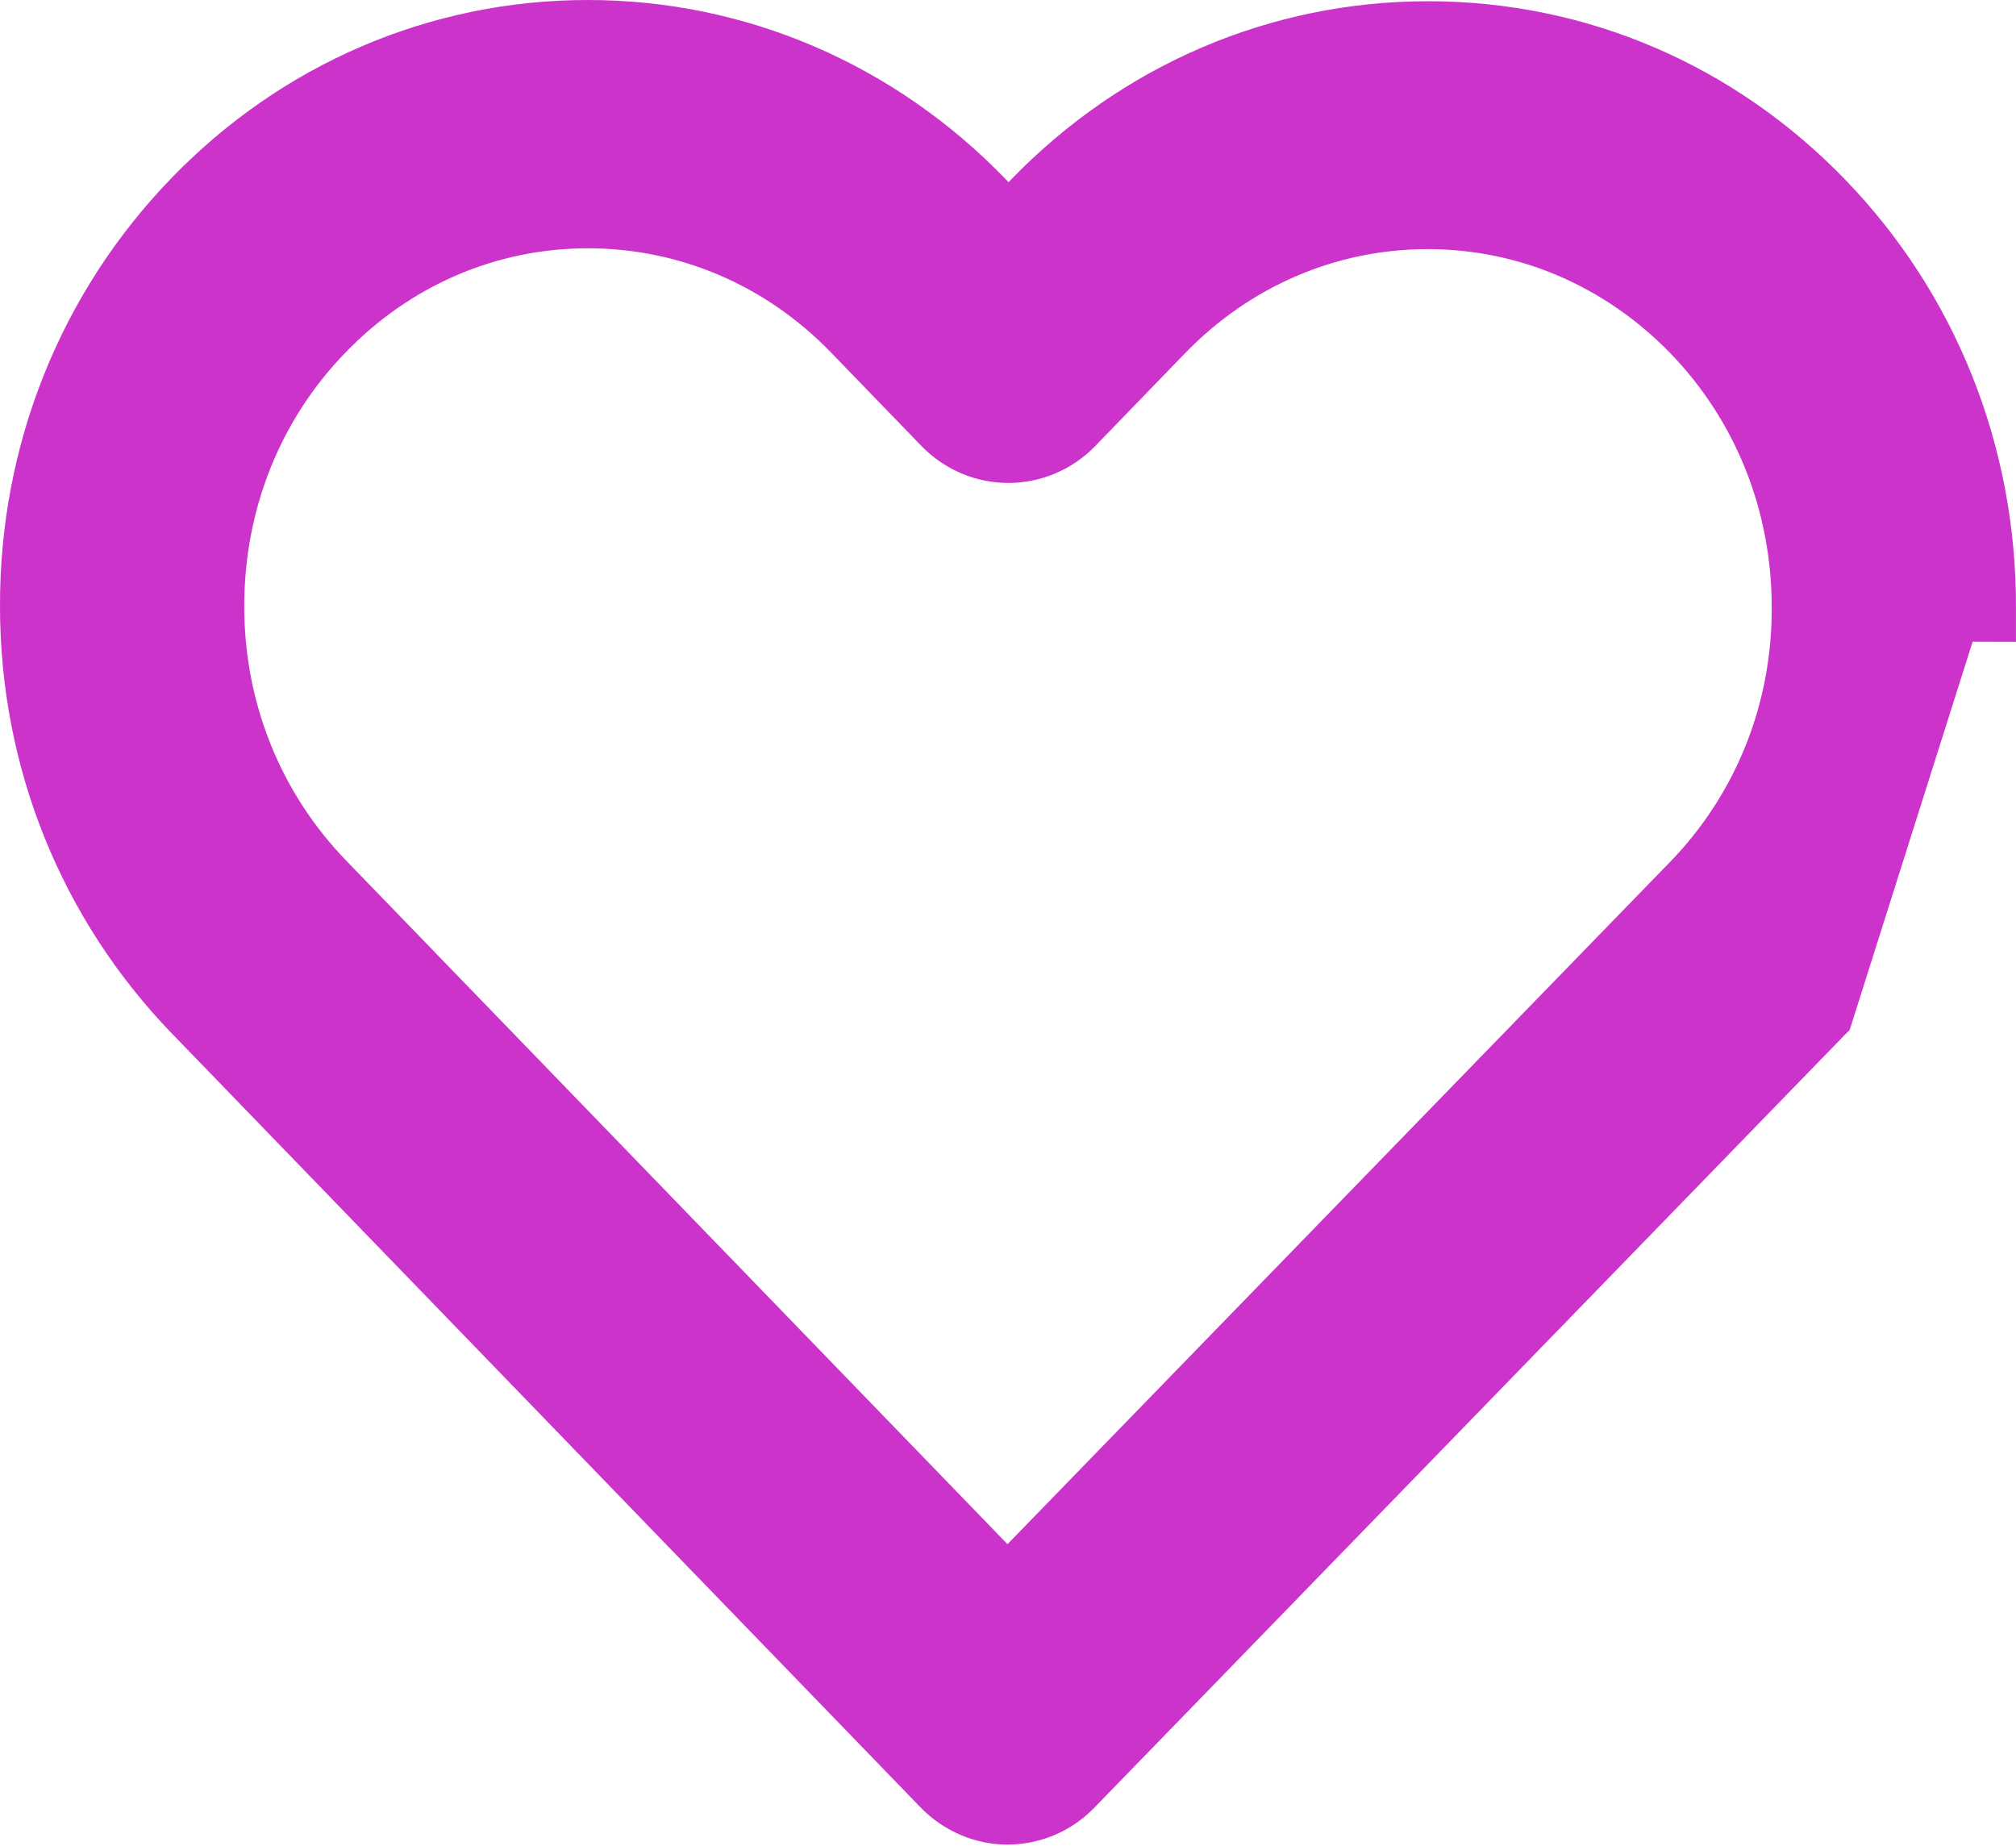
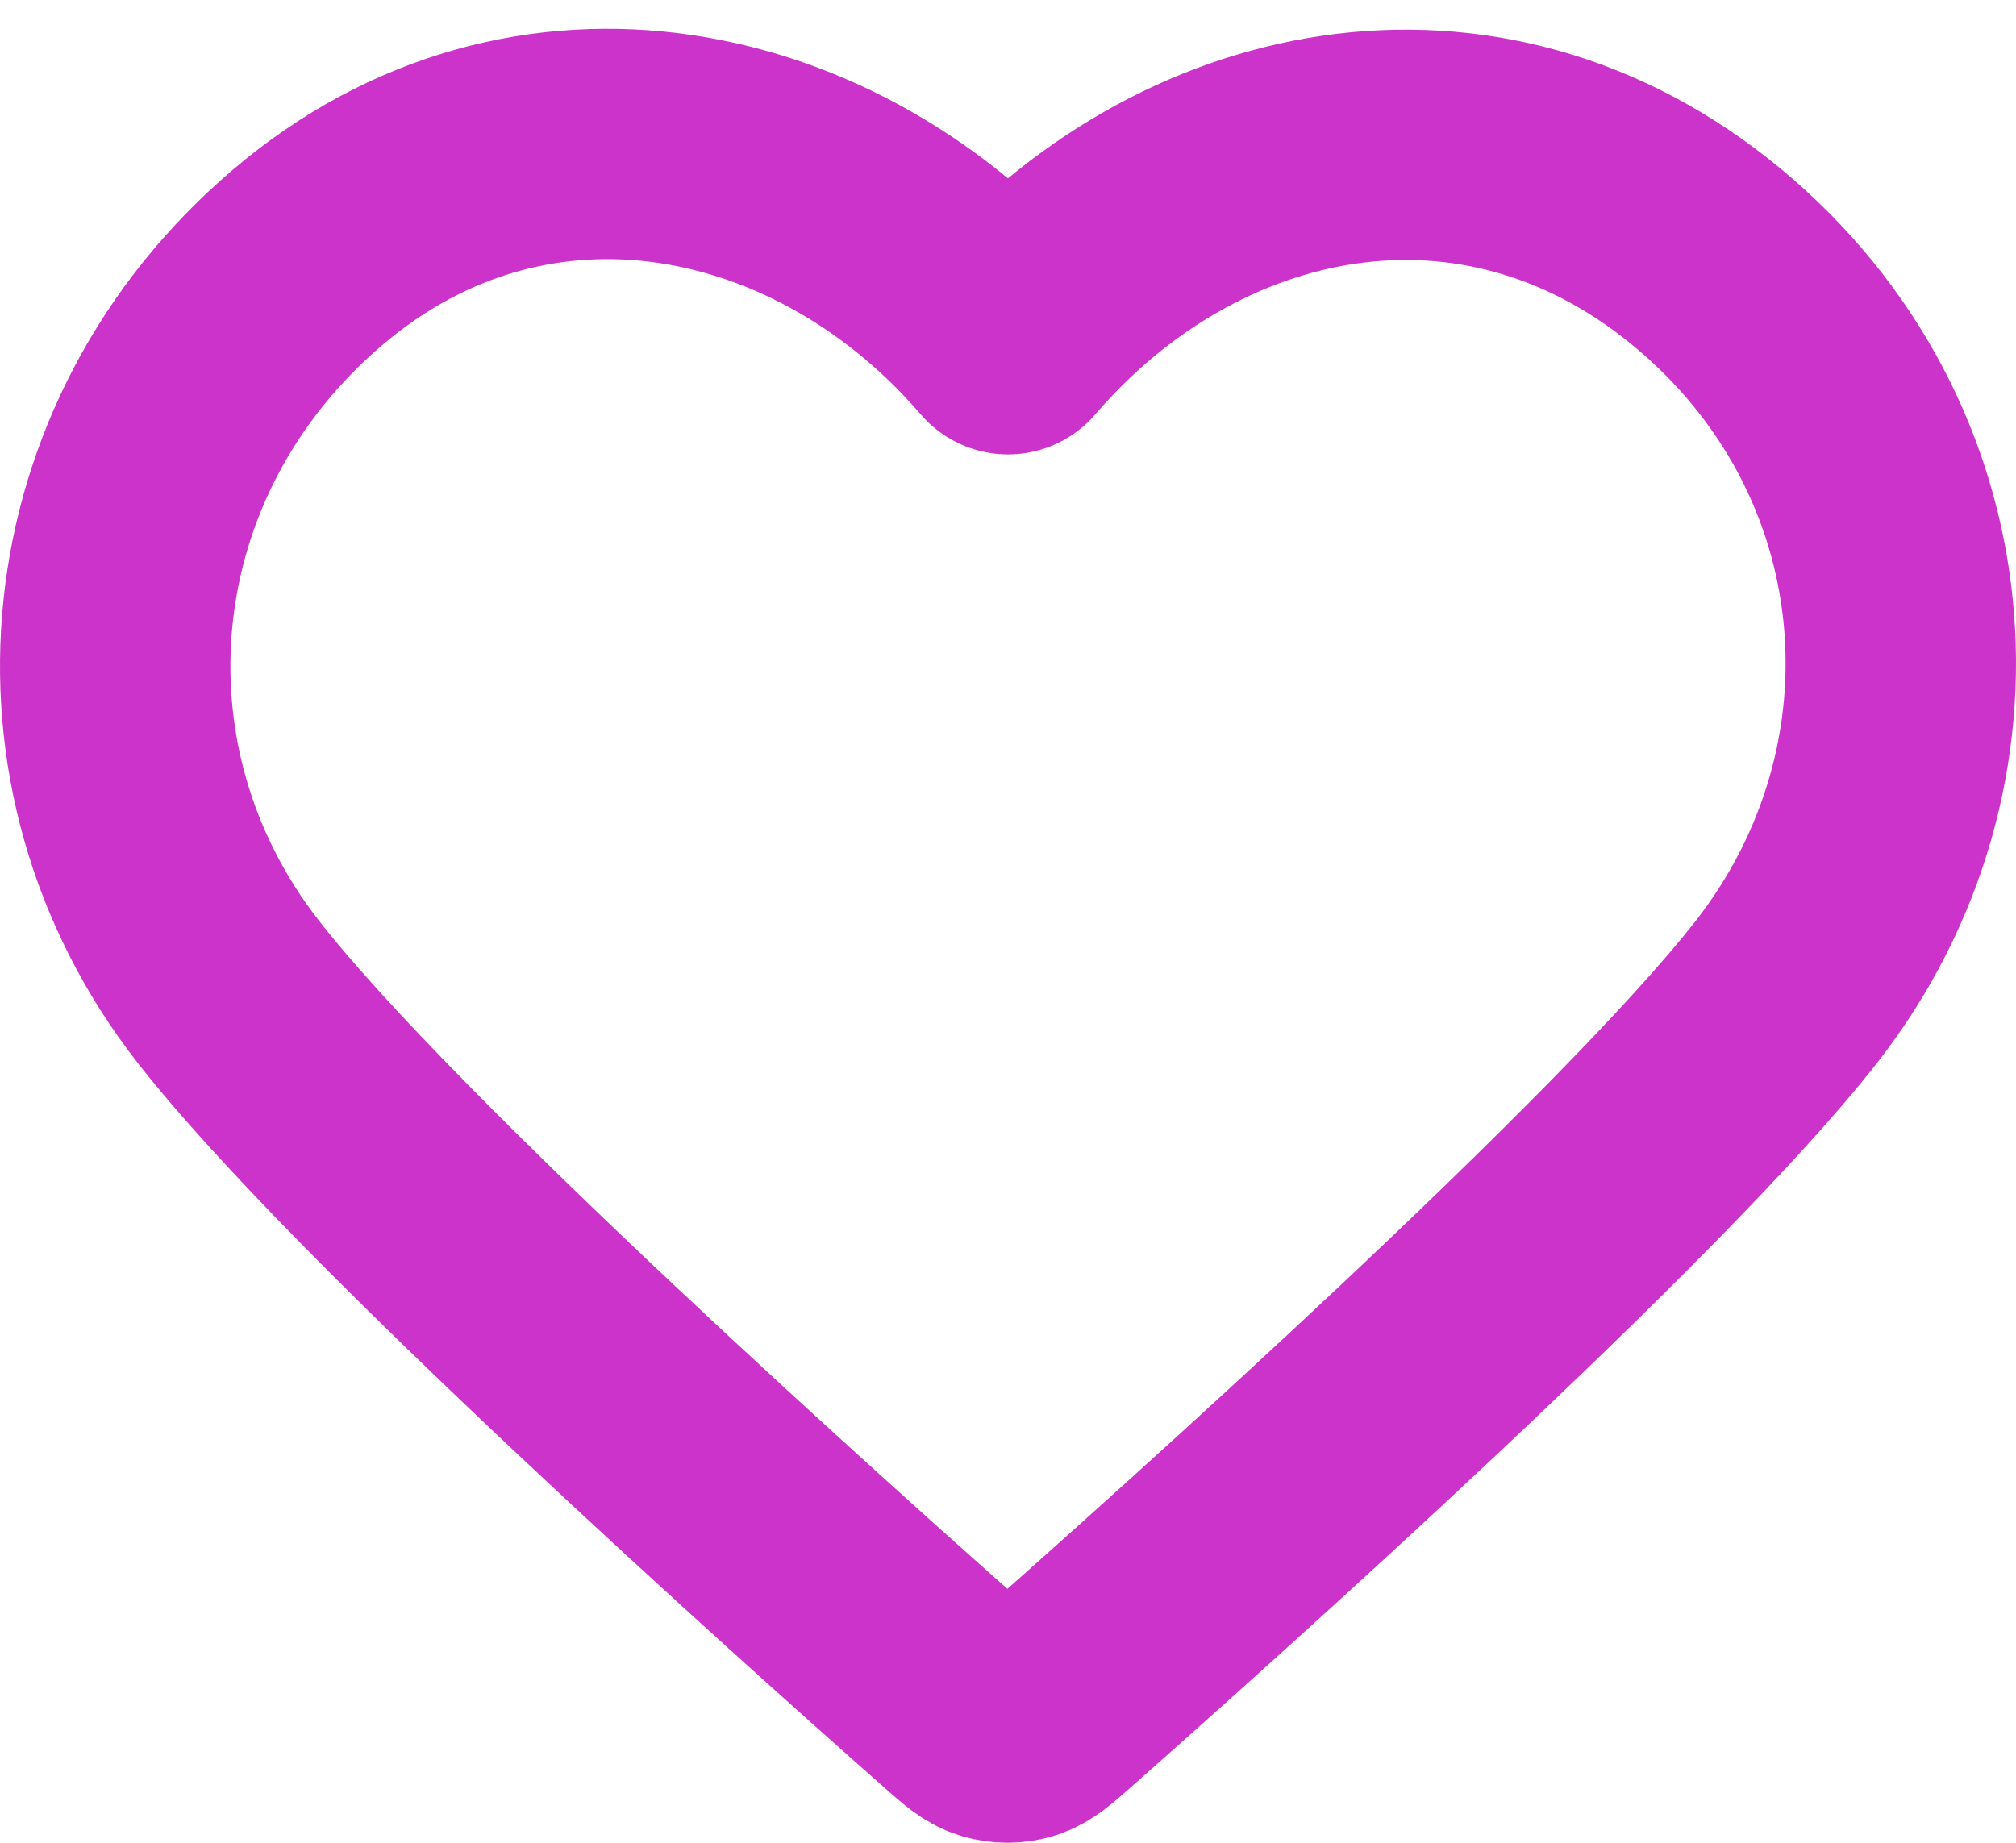
- <svg xmlns="http://www.w3.org/2000/svg" width="59" height="54" viewBox="0 0 59 54" fill="none">
-   <path d="M53.251 29.608L53.252 29.607L56.999 17.776L57.999 17.779C57.999 17.778 57.999 17.778 57.999 17.777C58.011 13.316 56.34 9.112 53.276 5.945C50.21 2.776 46.139 1.036 41.795 1.036C37.449 1.036 33.367 2.789 30.302 5.957L29.517 6.768L28.708 5.933C25.645 2.766 21.551 1 17.204 1C12.87 1 8.788 2.753 5.735 5.908C2.672 9.074 0.988 13.278 1 17.741C1 22.204 2.697 26.395 5.759 29.559L27.656 52.192C28.143 52.695 28.808 52.979 29.482 52.979C30.137 52.979 30.808 52.721 31.308 52.204L53.251 29.608ZM9.398 9.615L9.4 9.613C11.489 7.453 14.263 6.266 17.204 6.266C20.158 6.266 22.944 7.454 25.044 9.625L27.679 12.349C28.69 13.394 30.332 13.394 31.343 12.349L33.955 9.649C36.056 7.478 38.842 6.29 41.783 6.29C44.724 6.29 47.498 7.477 49.6 9.638C51.7 11.809 52.851 14.691 52.851 17.776L52.851 17.779C52.862 20.859 51.702 23.741 49.6 25.914C49.6 25.914 49.6 25.914 49.599 25.914L29.484 46.625L9.411 25.878C7.309 23.705 6.148 20.822 6.148 17.74C6.148 14.654 7.3 11.773 9.398 9.615Z" fill="#CC33CA" stroke="#CC33CA" stroke-width="2" />
+ <svg xmlns="http://www.w3.org/2000/svg" width="70" height="64" viewBox="0 0 70 64" fill="none">
+   <path fill-rule="evenodd" clip-rule="evenodd" d="M35 11.781C28.802 4.558 18.445 2.326 10.68 8.94C2.914 15.554 1.821 26.611 7.919 34.434C12.989 40.937 28.334 54.654 33.364 59.094C33.926 59.59 34.208 59.839 34.536 59.936C34.822 60.021 35.135 60.021 35.422 59.936C35.75 59.839 36.031 59.59 36.594 59.094C41.623 54.654 56.968 40.937 62.039 34.434C68.137 26.611 67.177 15.484 59.278 8.94C51.379 2.395 41.198 4.558 35 11.781Z" stroke="#CC33CA" stroke-width="8" stroke-linecap="round" stroke-linejoin="round" />
</svg>
